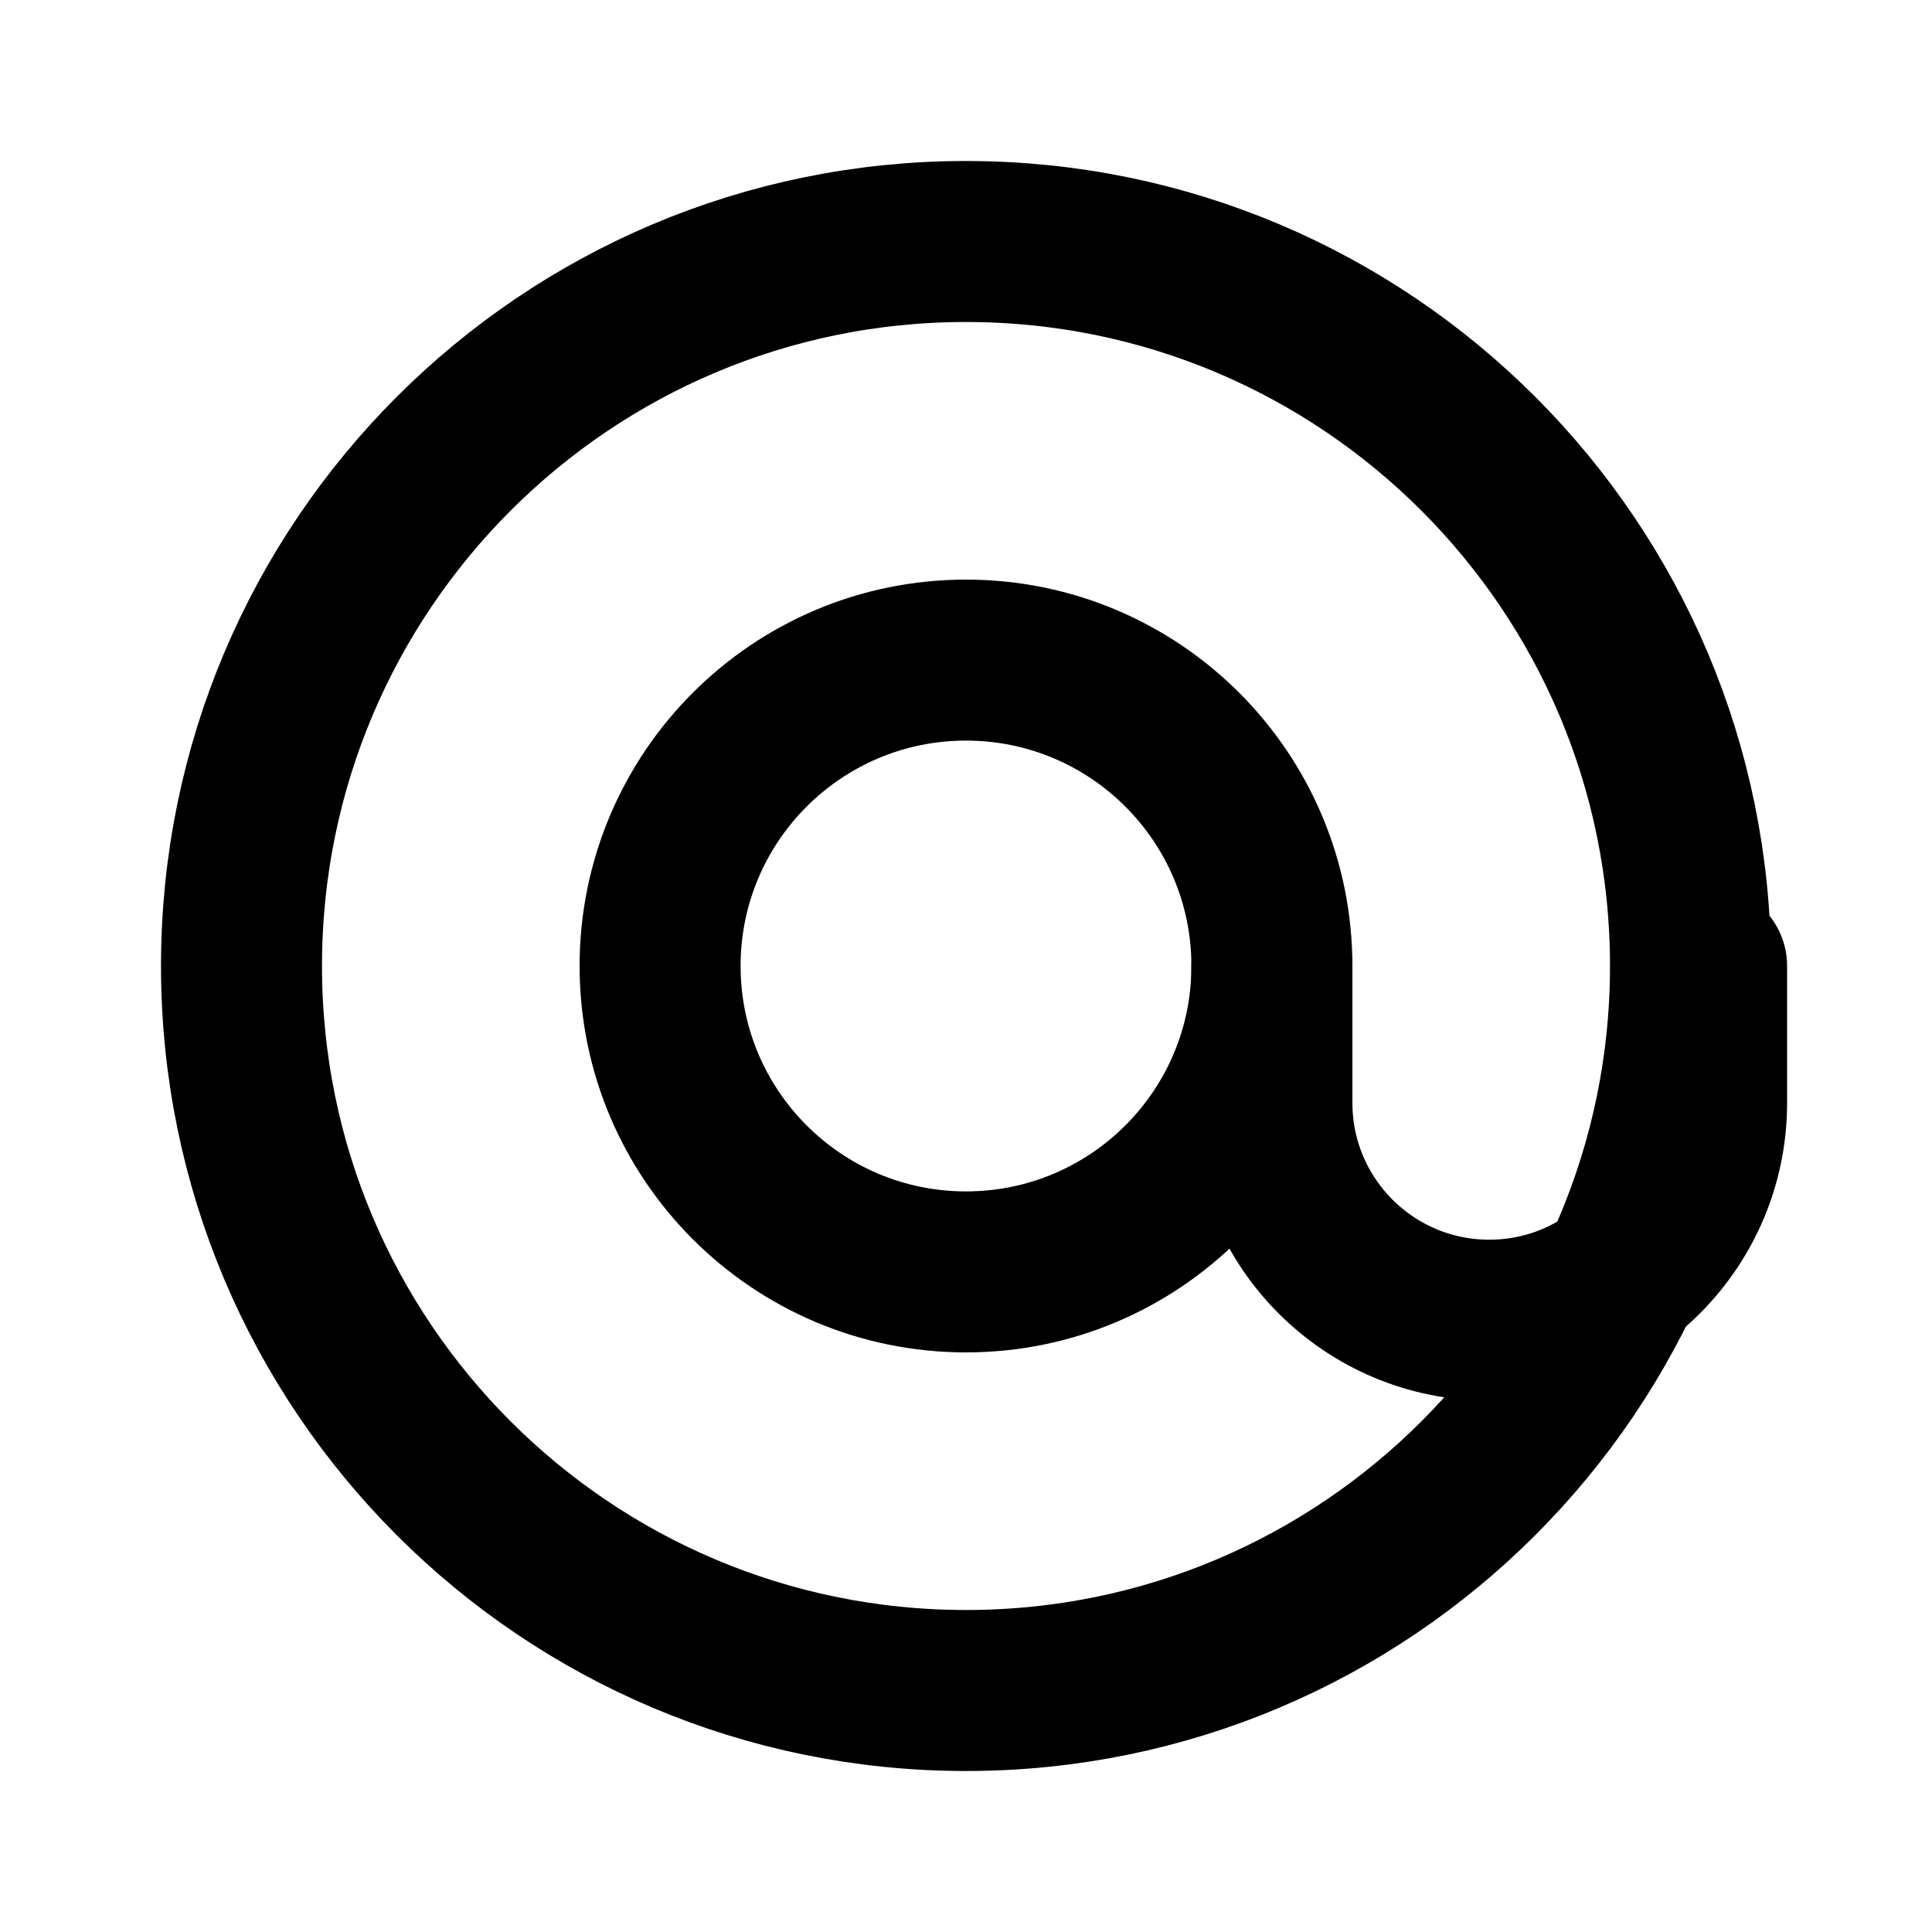
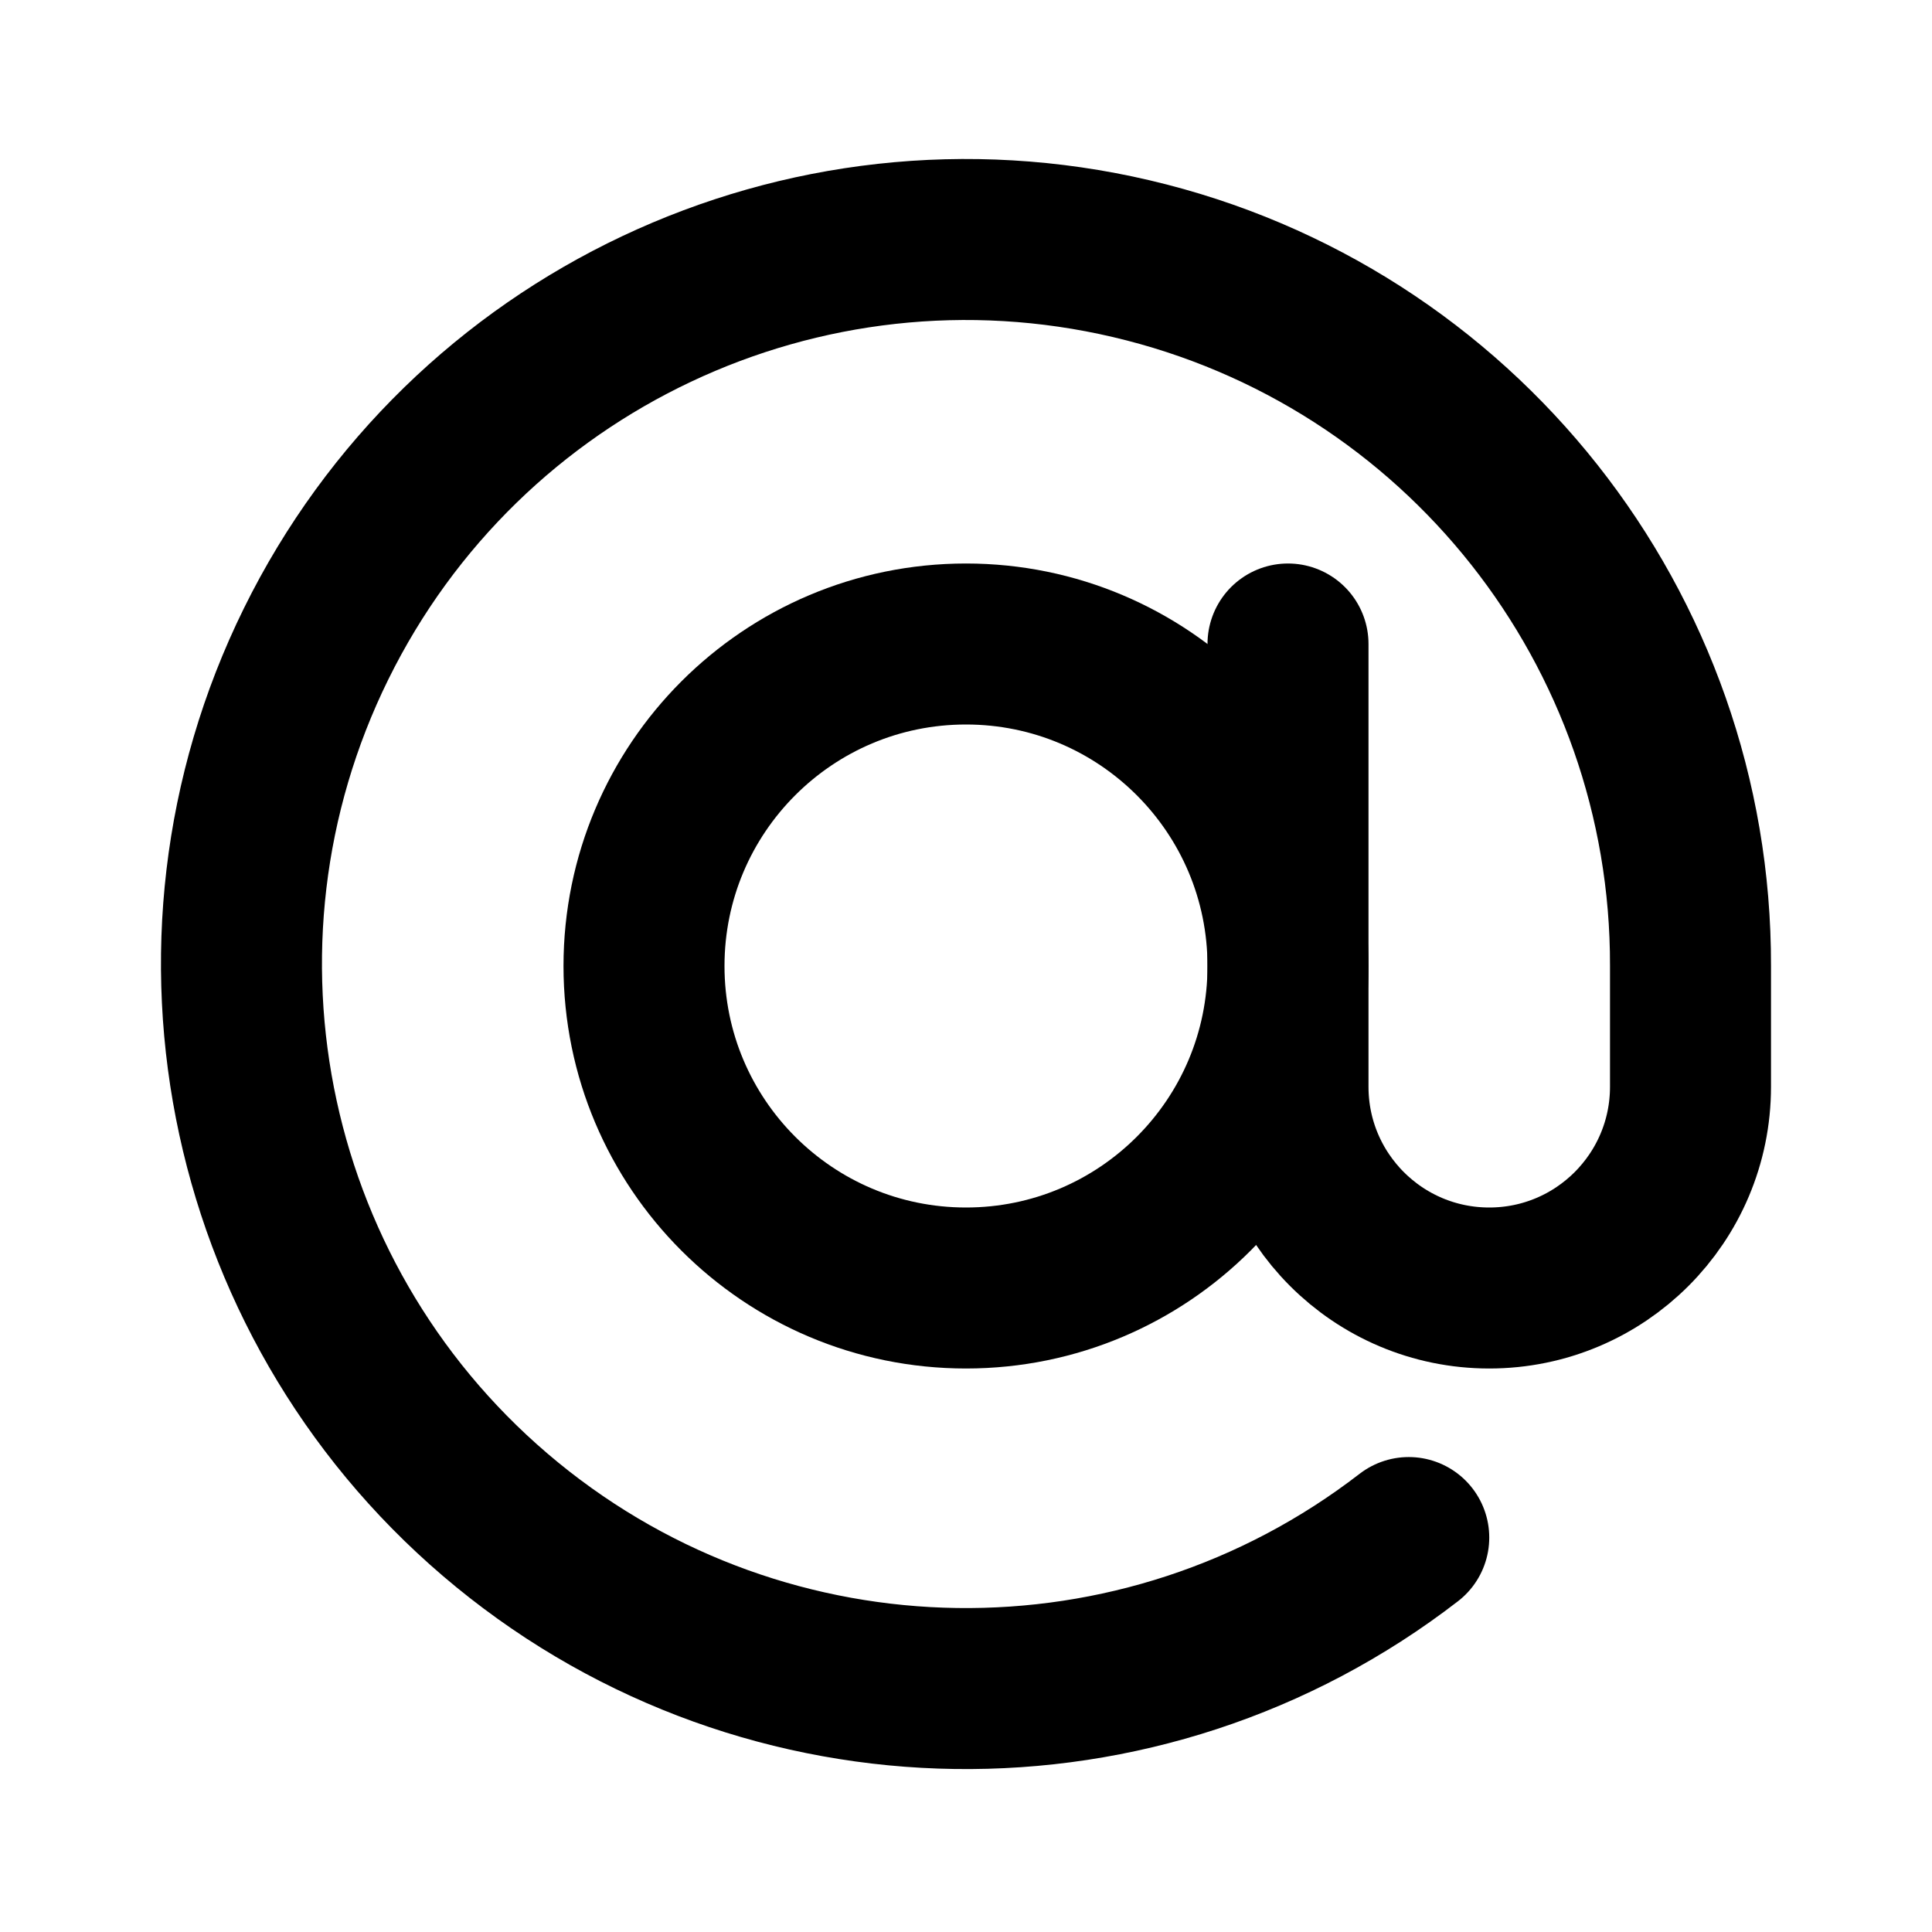
<svg xmlns="http://www.w3.org/2000/svg" viewBox="0 0 24 24" fill="none">
  <g stroke="currentColor" stroke-width="2" stroke-linecap="round" stroke-linejoin="round">
-     <circle cx="12" cy="12" r="9" />
-     <circle cx="12" cy="12" r="3.8" />
-     <path d="M15.8 12v1.7a2.7 2.7 0 0 0 5.4 0V12" />
+     <circle cx="12" cy="12" r="4" />
+     <path d="M16 8v5.5a2.5 2.5 0 0 0 5 0V12a9 9 0 1 0-3.5 7.1" />
  </g>
</svg>
